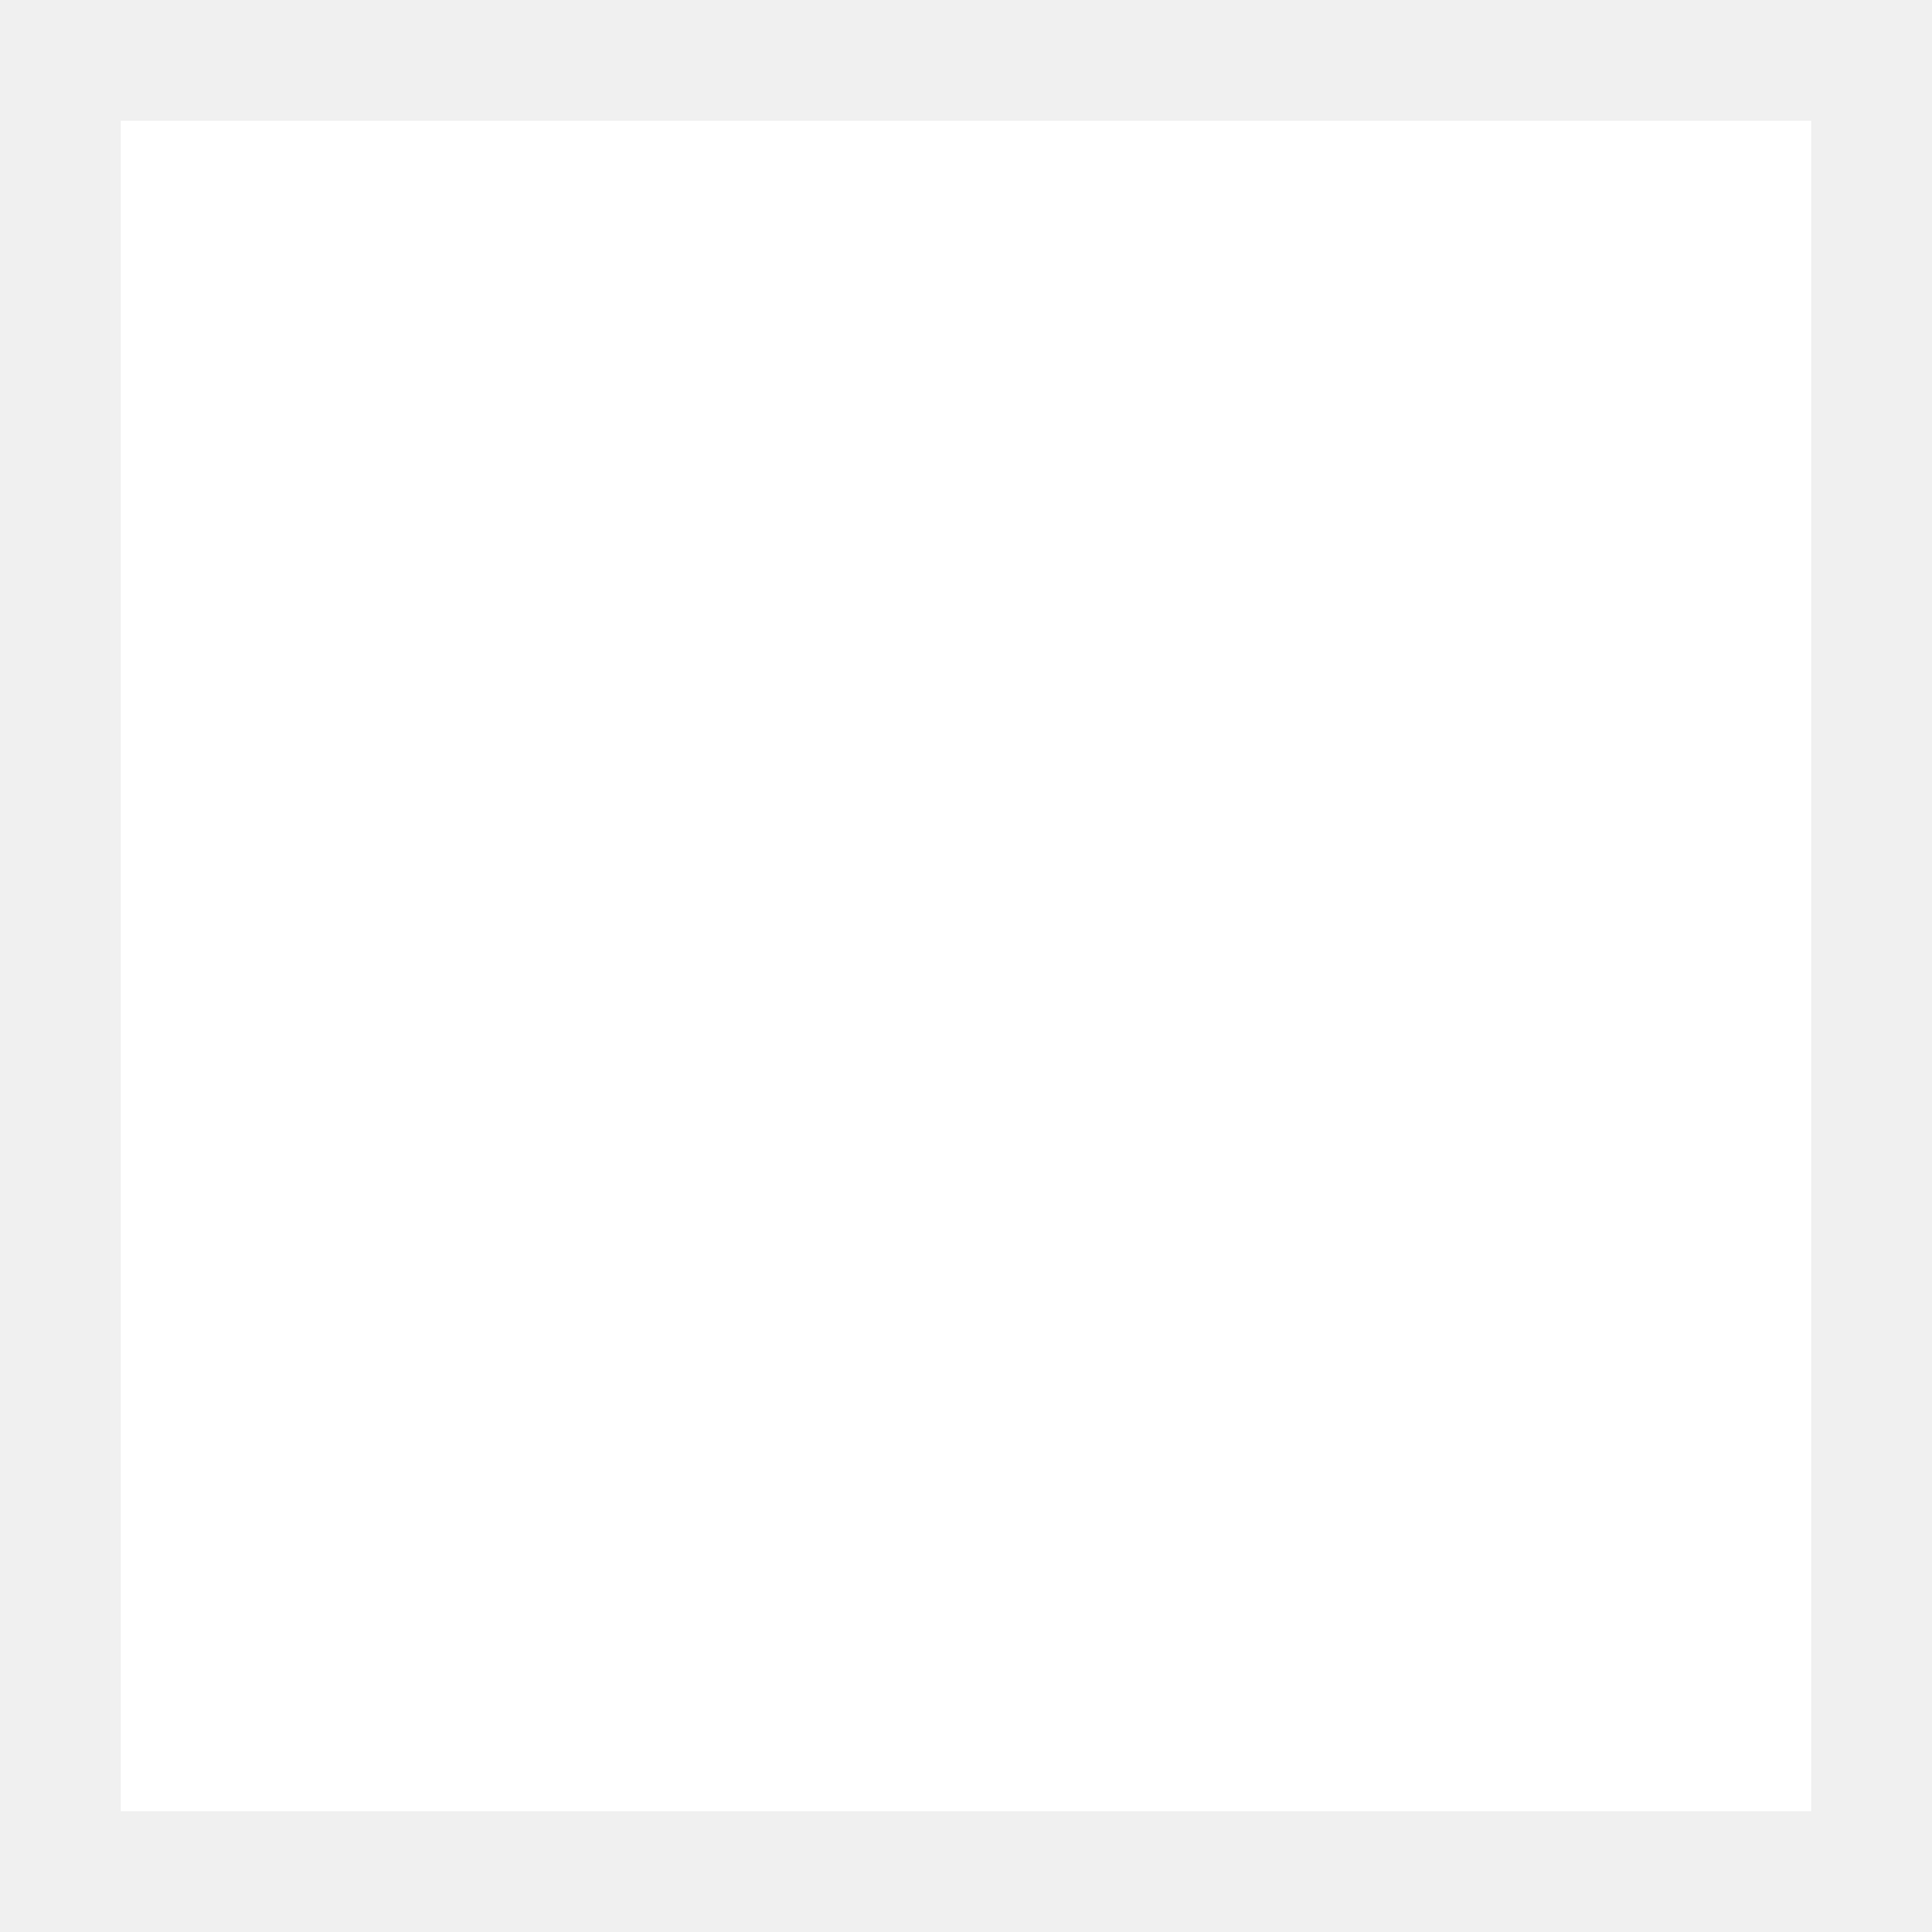
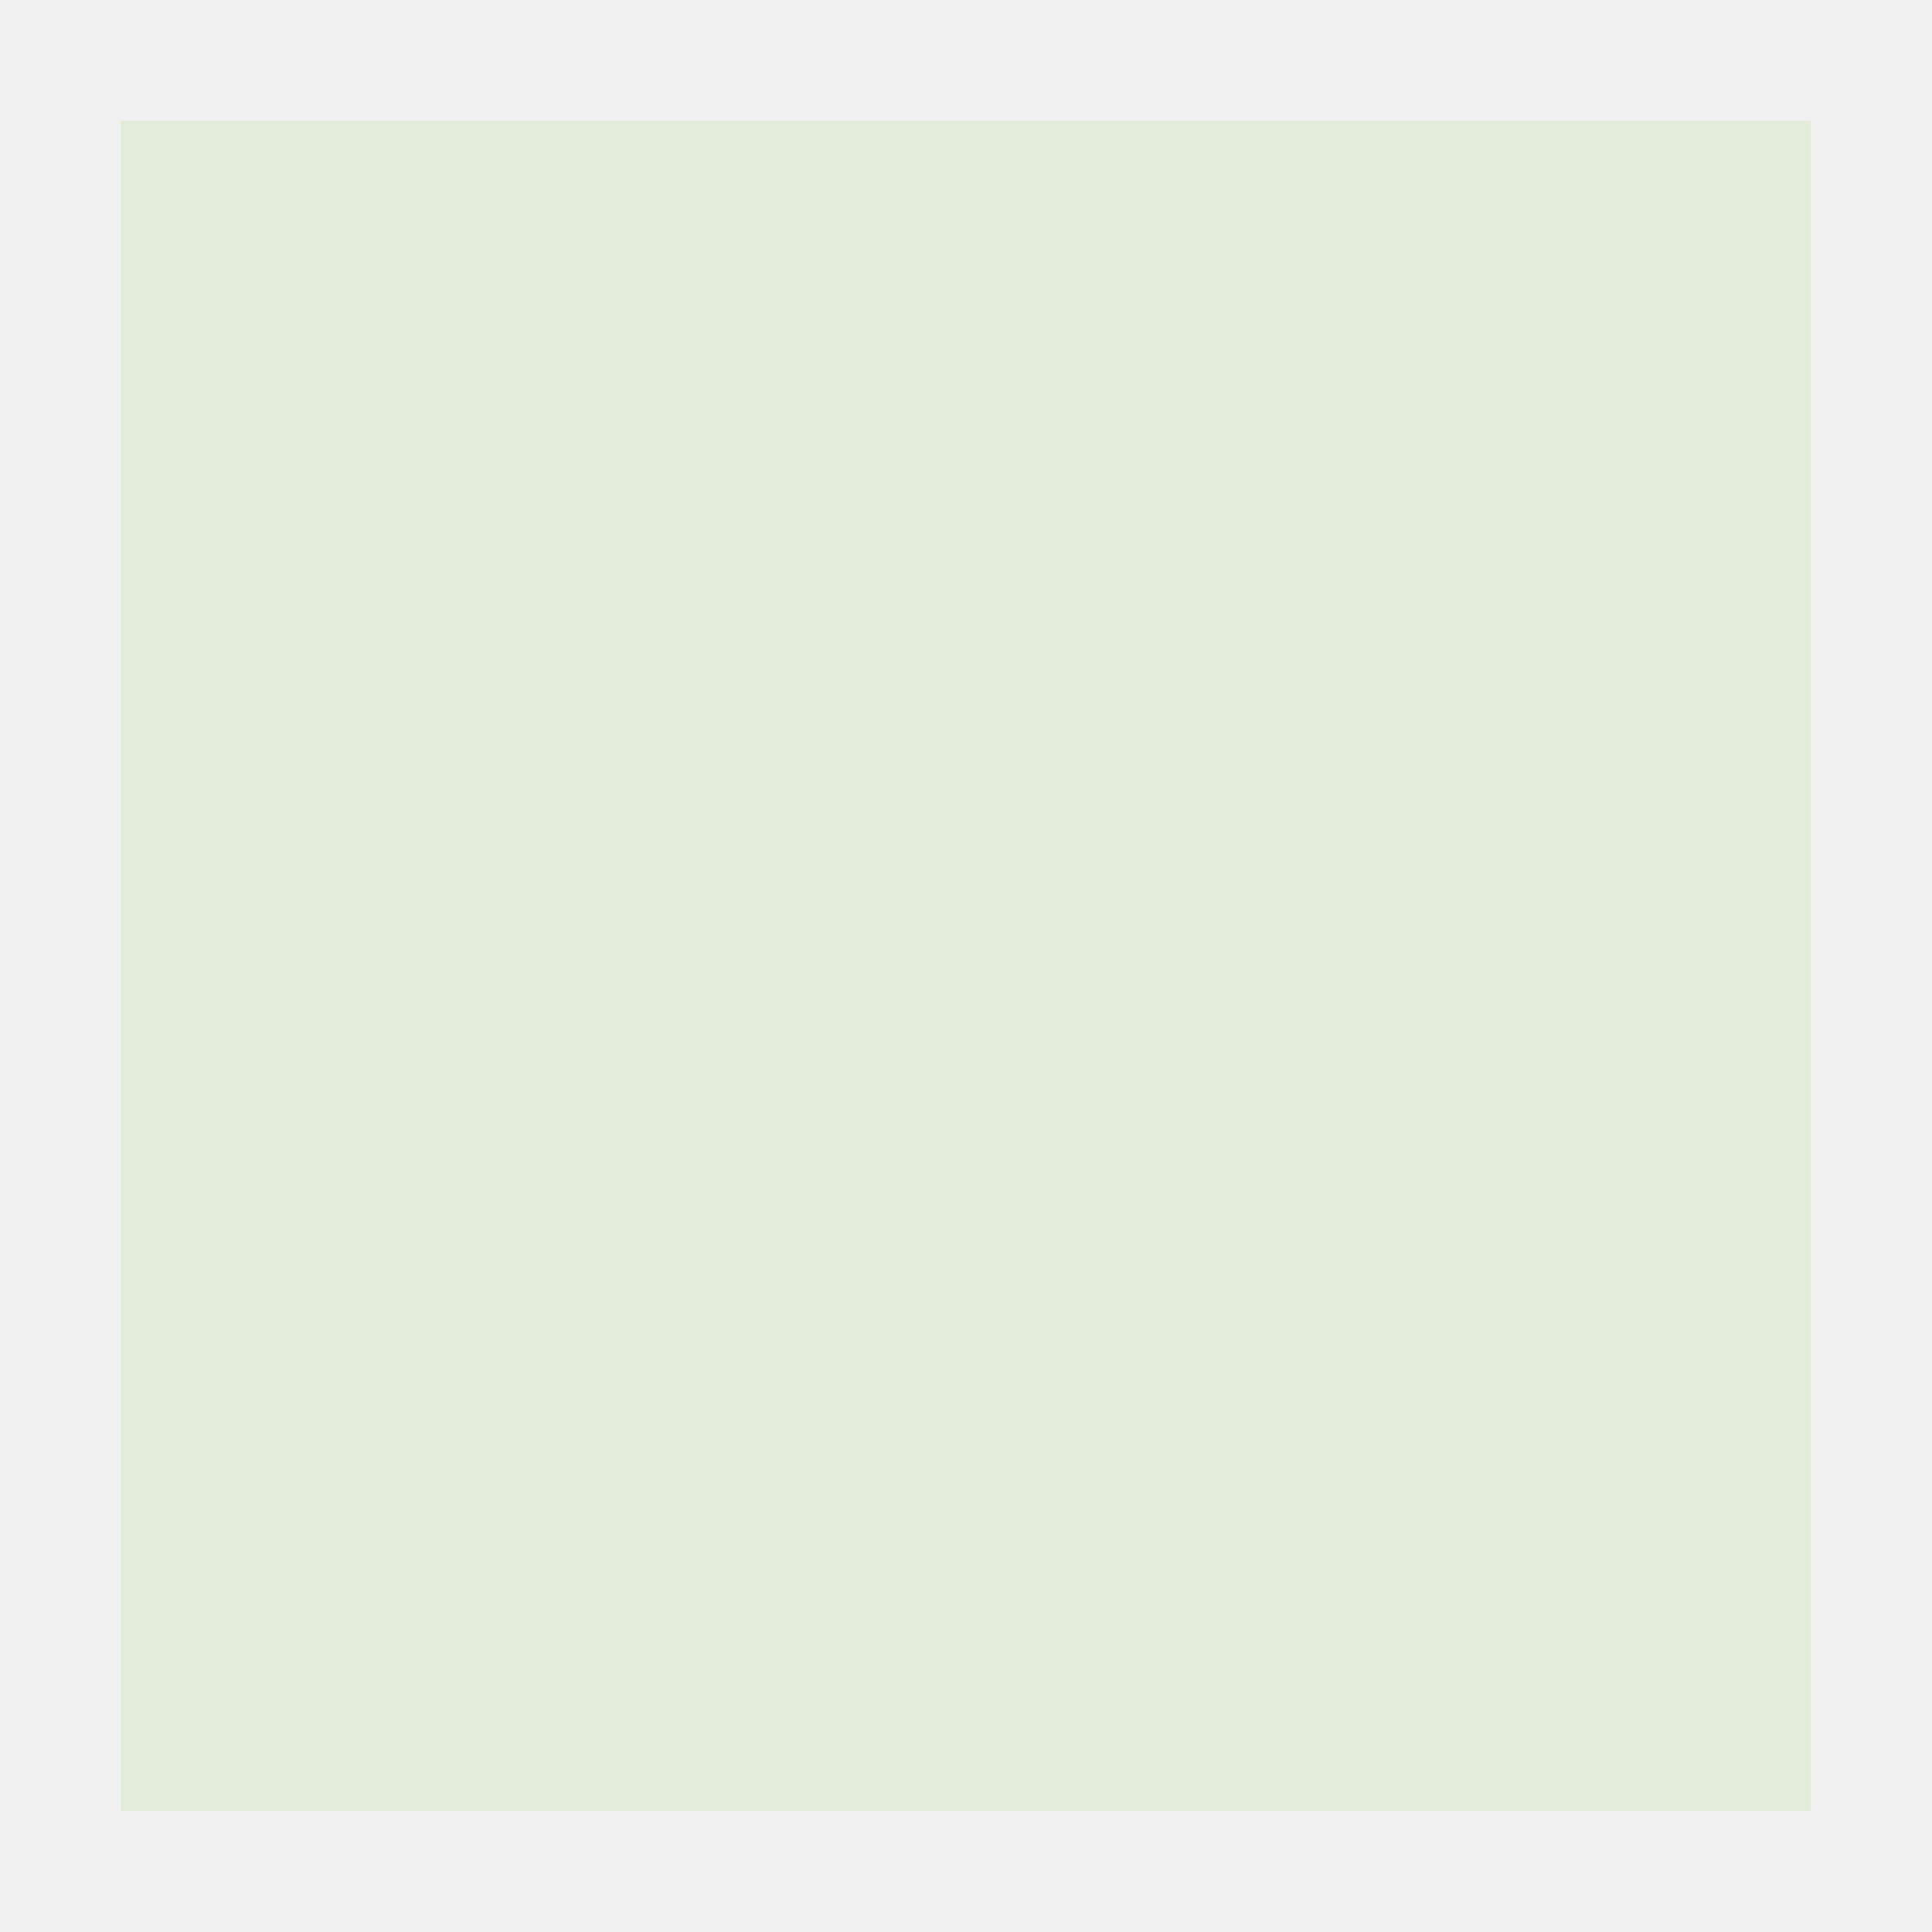
<svg xmlns="http://www.w3.org/2000/svg" width="128" height="128" viewBox="0 0 33.867 33.867" version="1.1" id="svg8">
  <defs id="defs2" />
  <g id="layer1" transform="translate(0,-263.1333)">
-     <rect style="opacity:1;fill:#ffffff;fill-opacity:1;stroke:none;stroke-width:0.529;stroke-linecap:butt;stroke-linejoin:miter;stroke-miterlimit:2;stroke-dasharray:none;stroke-dashoffset:0;stroke-opacity:1" id="rect9520" width="29.633" height="29.633" x="2.117" y="265.25" />
+     <rect style="opacity:0.3;fill:#c5e1a5;fill-opacity:1;stroke:none;stroke-width:0.529;stroke-linecap:butt;stroke-linejoin:miter;stroke-miterlimit:2;stroke-dasharray:none;stroke-dashoffset:0;stroke-opacity:1" id="rect9520" width="29.633" height="29.633" x="2.117" y="265.25" />
  </g>
</svg>
